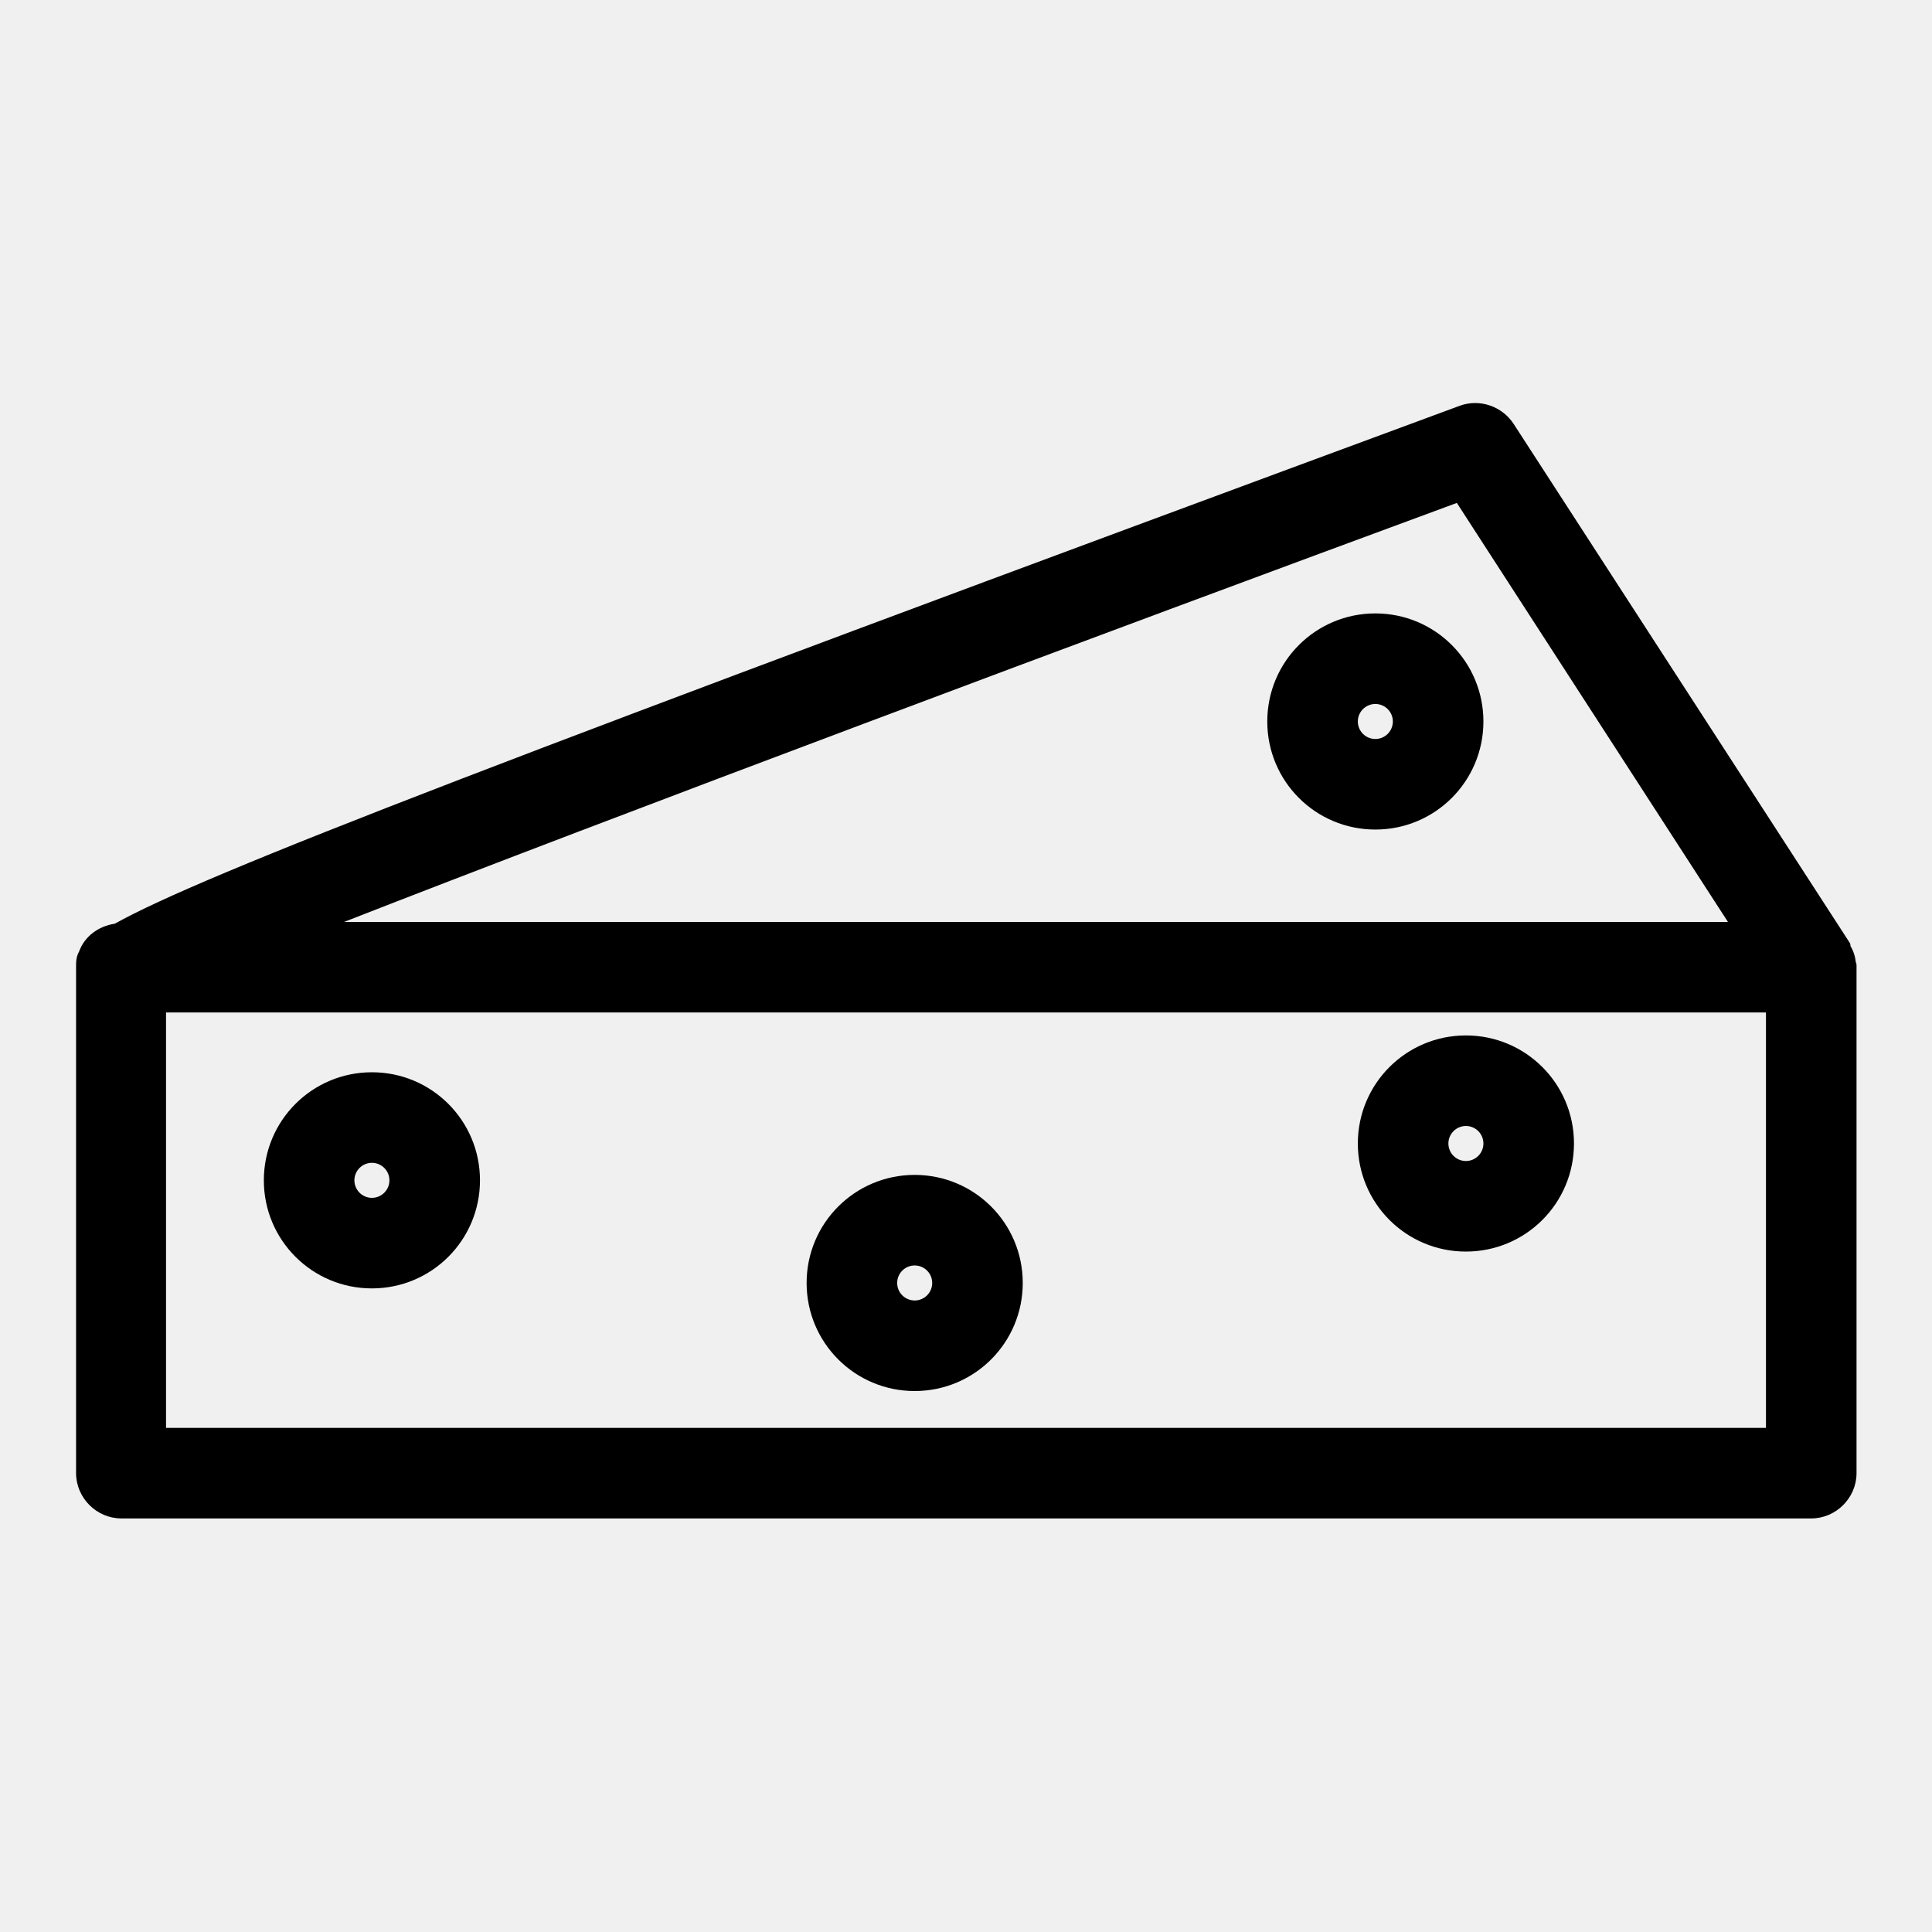
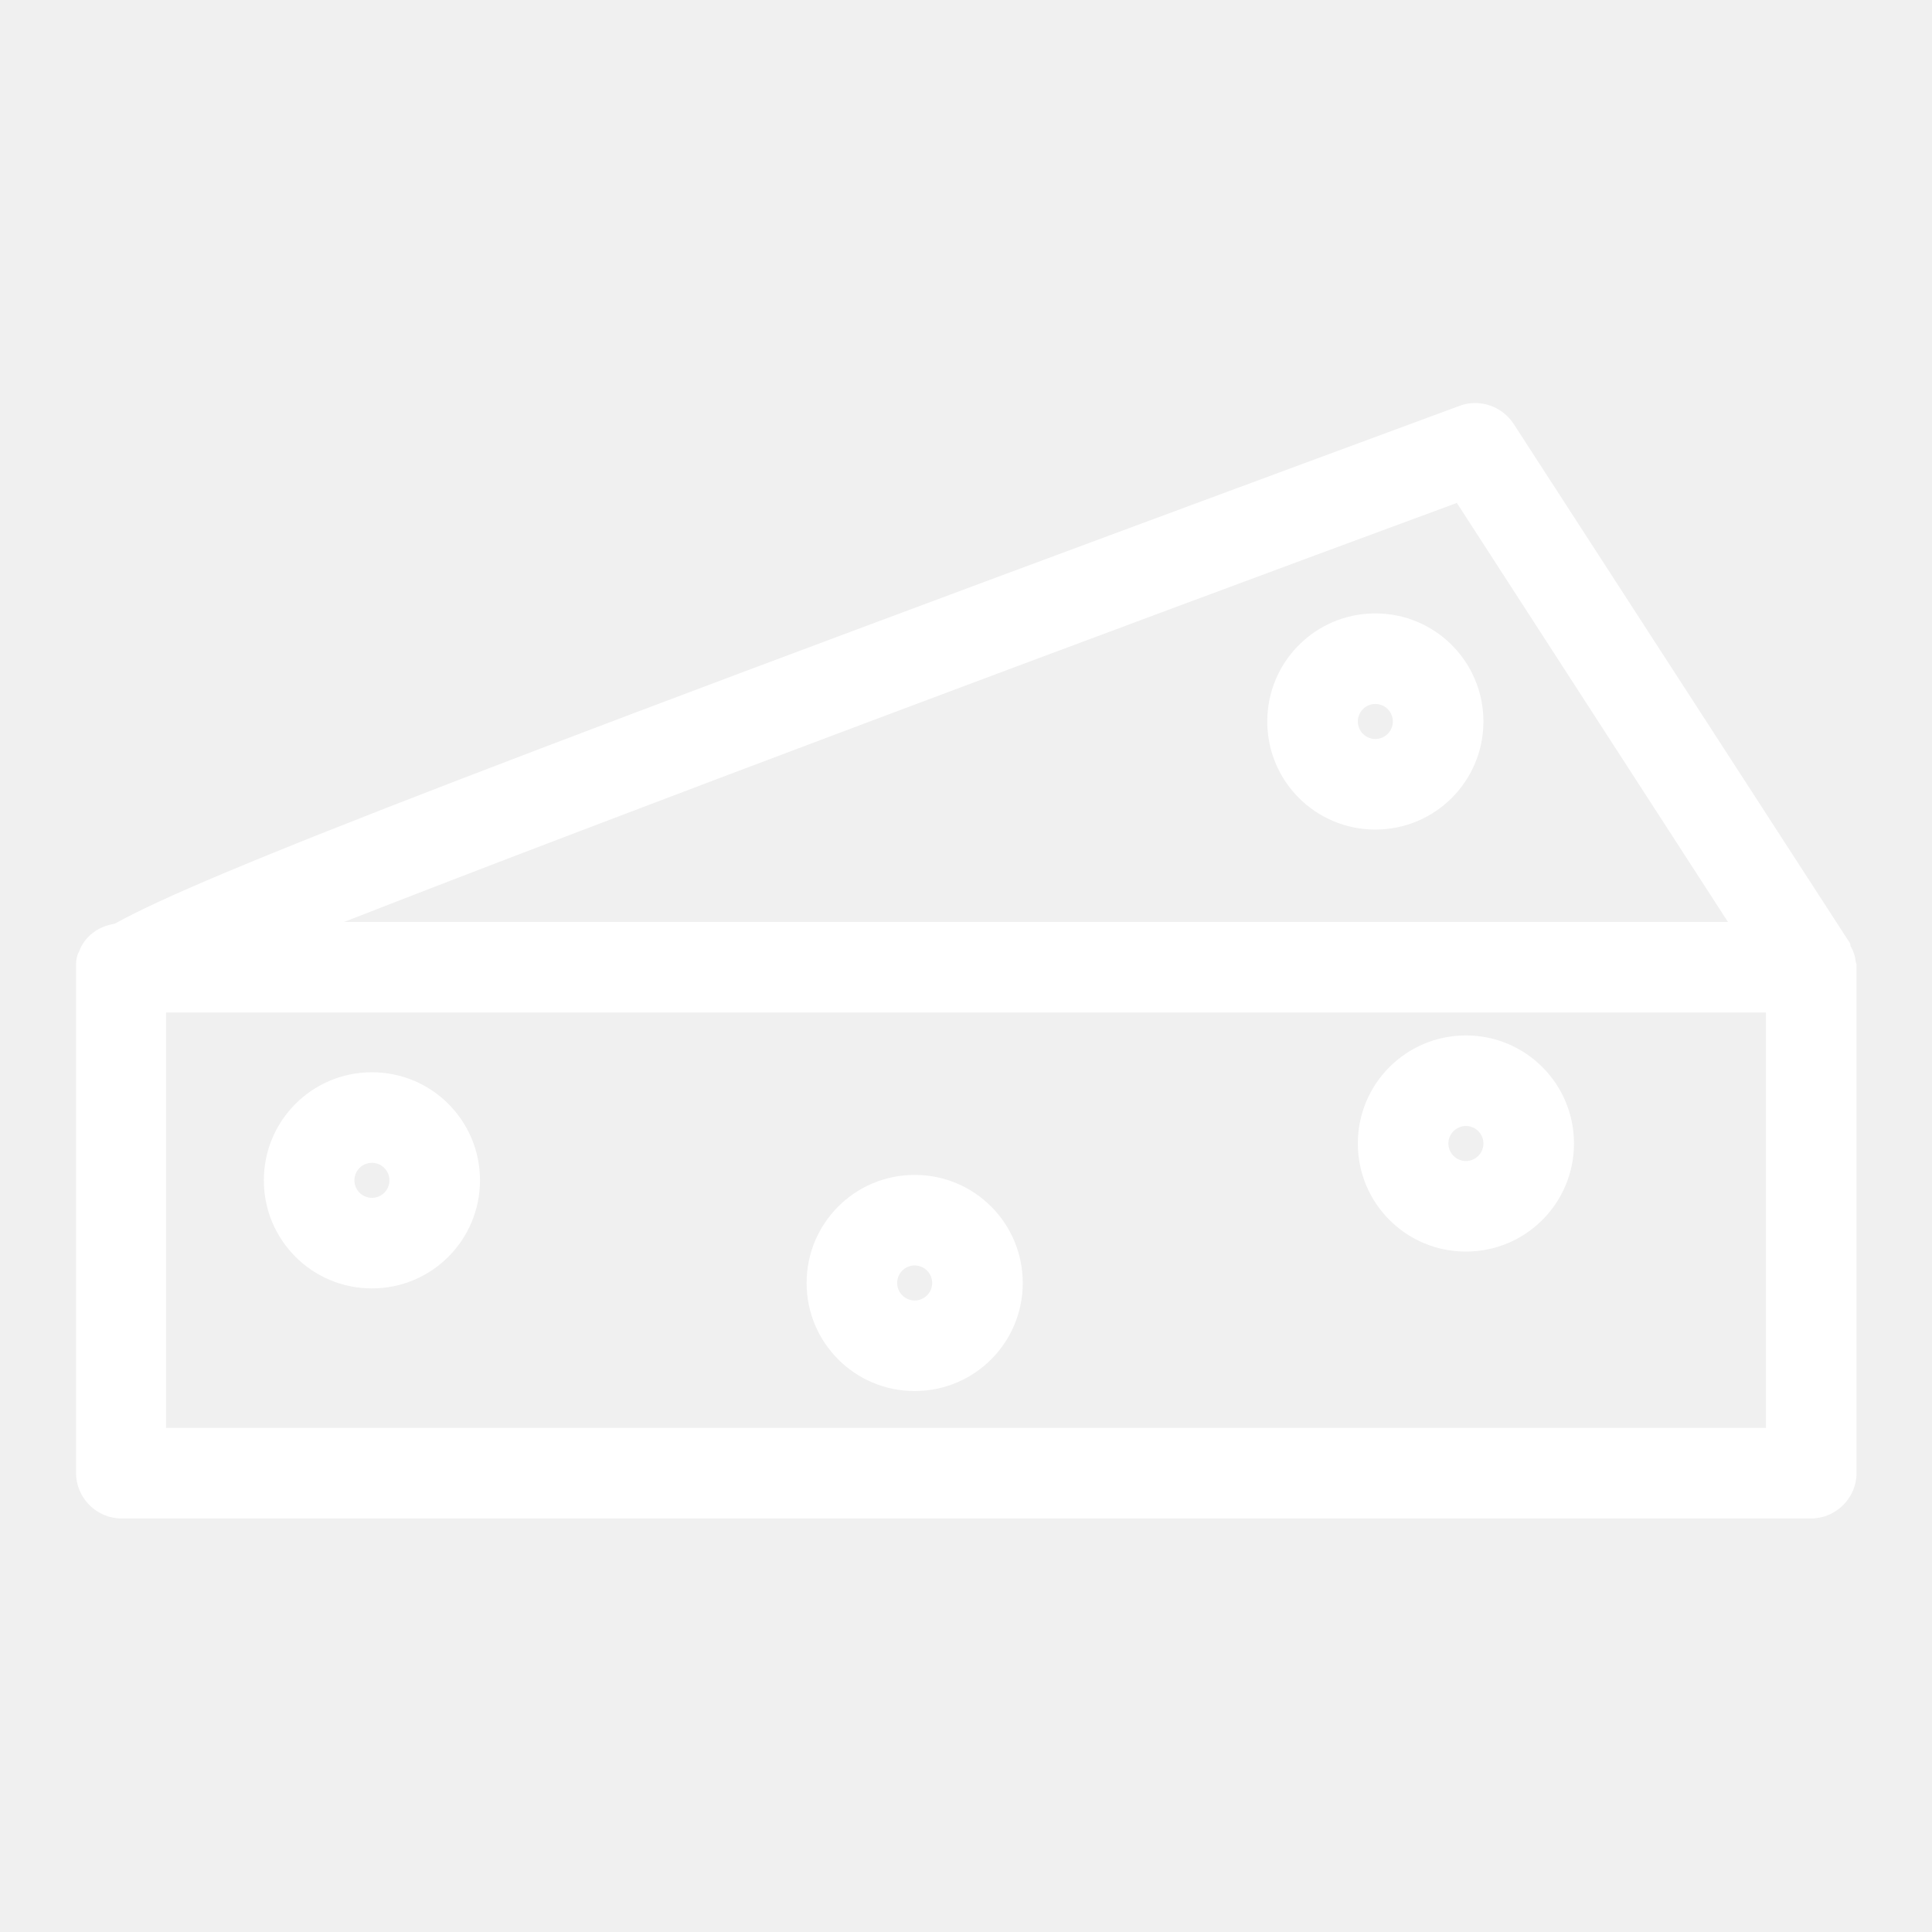
- <svg xmlns="http://www.w3.org/2000/svg" fill="#000000" width="800px" height="800px" viewBox="0 0 32 32" id="Layer_1" data-name="Layer 1">
+ <svg xmlns="http://www.w3.org/2000/svg" fill="#ffffff" width="800px" height="800px" viewBox="0 0 32 32" id="Layer_1" data-name="Layer 1">
  <path d="M30.74,15.95c-.01-.1-.04-.2-.09-.28,0-.01,0-.03-.01-.05l-5.57-8.6c-.19-.29-.56-.42-.89-.3C8.21,12.62,3.37,14.48,1.9,15.3c-.27,.04-.5,.21-.59,.46-.05,.09-.05,.17-.05,.26v8.38c0,.41,.34,.75,.75,.75H30c.41,0,.75-.34,.75-.75v-8.38s0-.01,0-.02c0-.02,0-.04-.01-.06Zm-6.61-7.62l4.49,6.94H5.7c4.42-1.73,12.41-4.72,18.43-6.94Zm5.12,15.32H2.75v-6.88H29.25v6.88Z" />
  <path d="M6.16,21.34c.99,0,1.79-.8,1.79-1.79s-.8-1.79-1.79-1.79-1.79,.8-1.79,1.79,.8,1.79,1.79,1.79Zm0-2.08c.16,0,.29,.13,.29,.29s-.13,.29-.29,.29-.29-.13-.29-.29,.13-.29,.29-.29Z" />
  <path d="M15.15,23.04c.99,0,1.79-.8,1.79-1.79s-.8-1.79-1.79-1.79-1.79,.8-1.79,1.79,.8,1.79,1.79,1.79Zm0-2.08c.16,0,.29,.13,.29,.29s-.13,.29-.29,.29-.29-.13-.29-.29,.13-.29,.29-.29Z" />
  <path d="M24.28,20.73c.99,0,1.79-.8,1.79-1.79s-.8-1.79-1.79-1.79-1.79,.8-1.79,1.79,.8,1.79,1.79,1.79Zm0-2.08c.16,0,.29,.13,.29,.29s-.13,.29-.29,.29-.29-.13-.29-.29,.13-.29,.29-.29Z" />
  <path d="M22.78,10.16c-.99,0-1.79,.8-1.79,1.79s.8,1.79,1.79,1.79,1.79-.8,1.79-1.79-.8-1.79-1.79-1.79Zm0,2.08c-.16,0-.29-.13-.29-.29s.13-.29,.29-.29,.29,.13,.29,.29-.13,.29-.29,.29Z" />
</svg>
